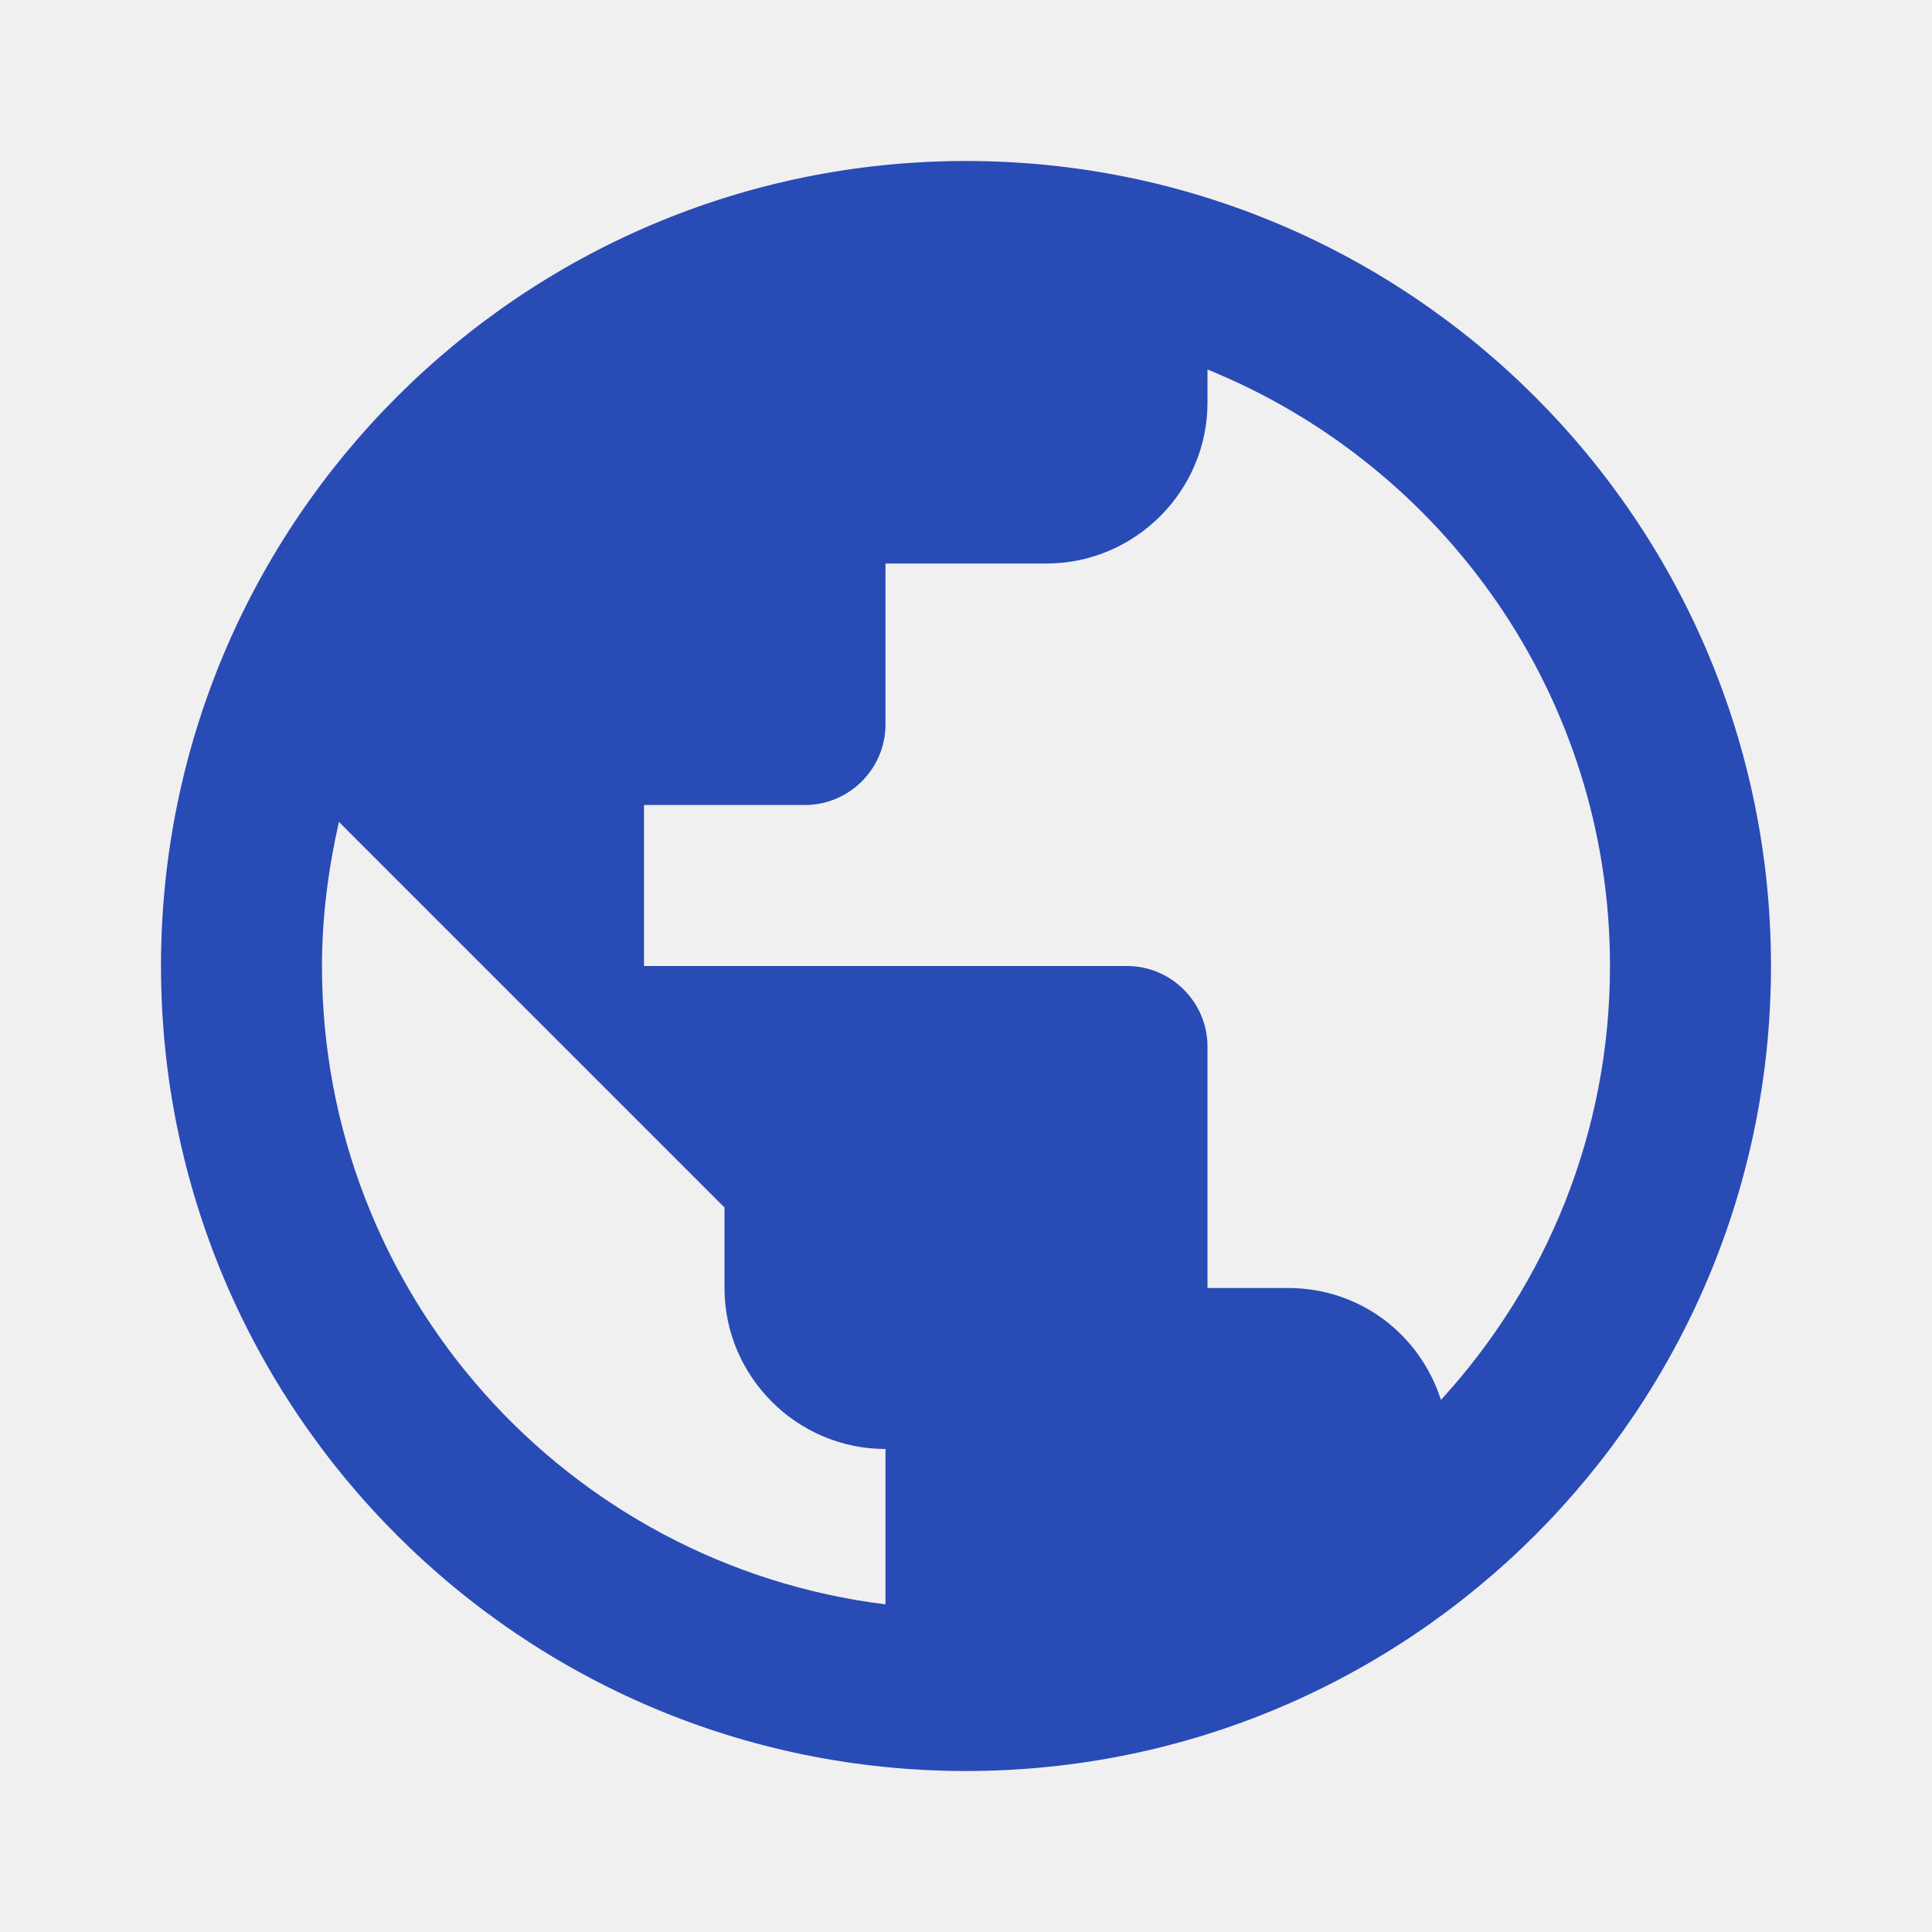
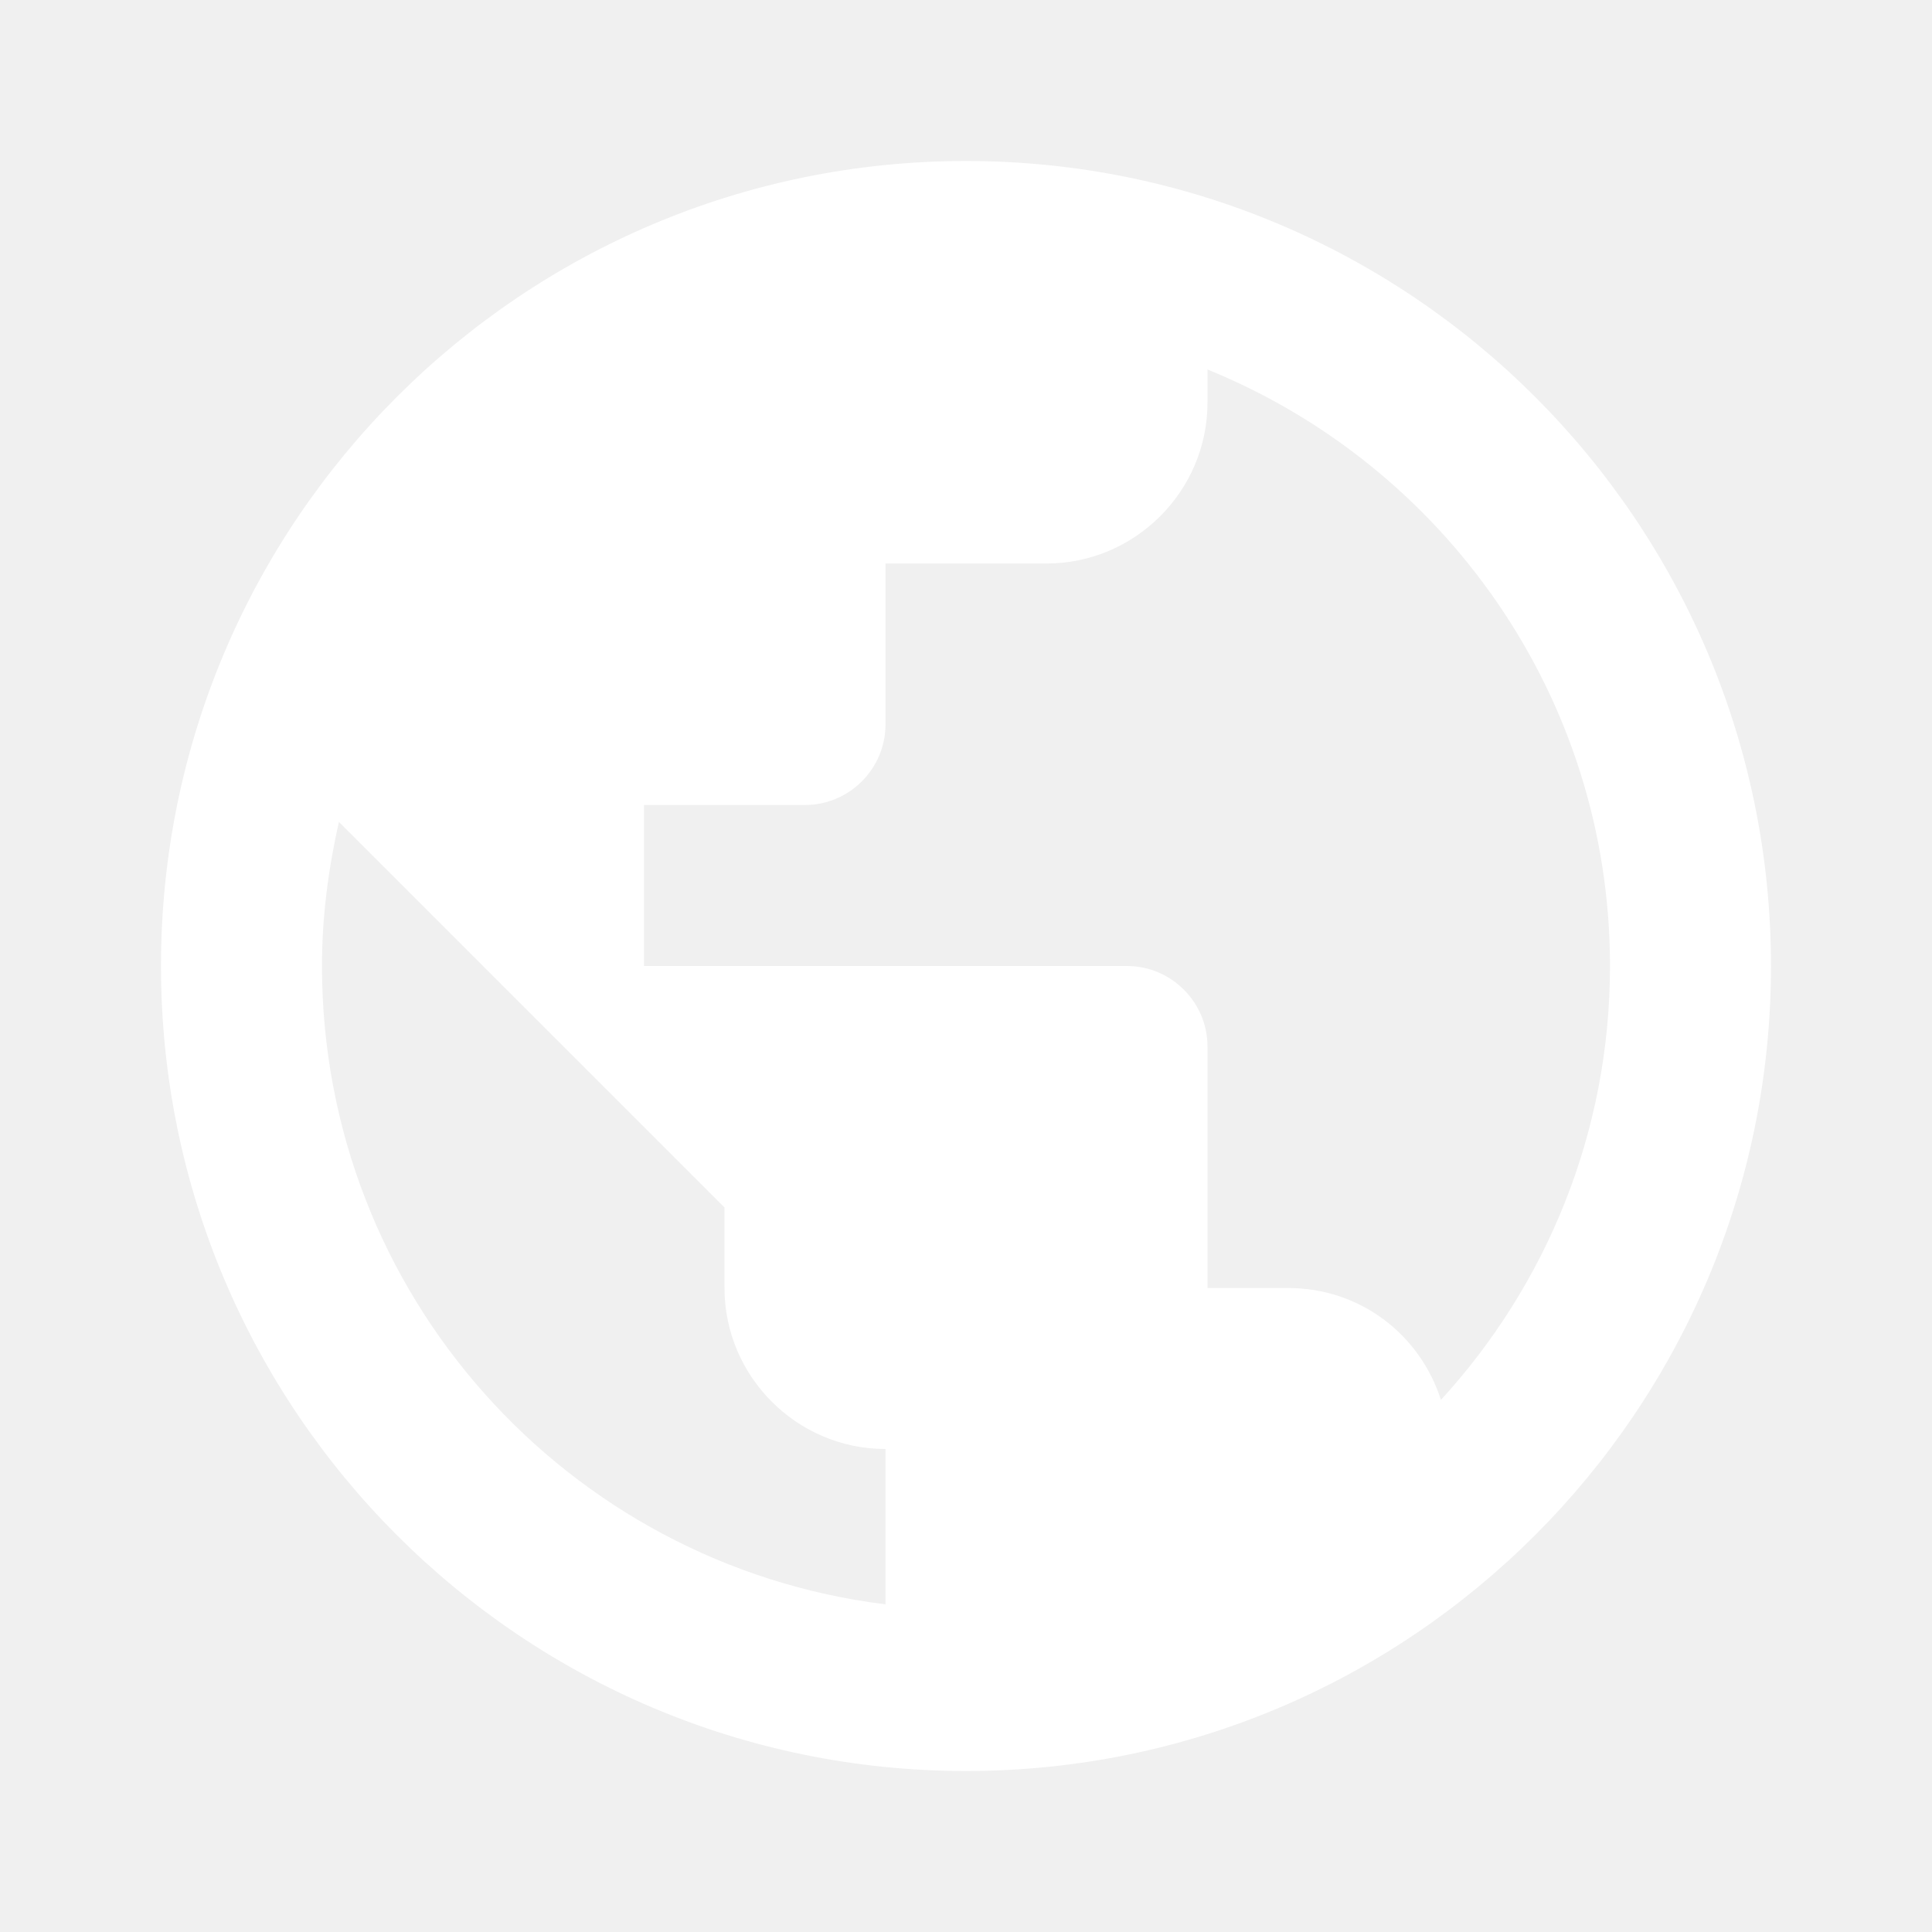
<svg xmlns="http://www.w3.org/2000/svg" width="82" height="82" viewBox="0 0 82 82" fill="none">
  <g clip-path="url(#clip0_129_12594)">
-     <path d="M41 6.833C22.14 6.833 6.833 22.14 6.833 41C6.833 59.86 22.14 75.167 41 75.167C59.86 75.167 75.166 59.86 75.166 41C75.166 22.14 59.86 6.833 41 6.833ZM37.583 68.094C24.087 66.42 13.666 54.94 13.666 41C13.666 38.882 13.94 36.866 14.384 34.884L30.75 51.25V54.667C30.75 58.425 33.825 61.5 37.583 61.5V68.094ZM61.158 59.416C60.27 56.648 57.741 54.667 54.666 54.667H51.25V44.417C51.25 42.538 49.712 41 47.833 41H27.333V34.167H34.166C36.045 34.167 37.583 32.629 37.583 30.75V23.917H44.416C48.175 23.917 51.25 20.842 51.25 17.083V15.683C61.261 19.748 68.333 29.554 68.333 41C68.333 48.107 65.6 54.564 61.158 59.416Z" fill="#294BB6" />
+     <path d="M41 6.833C22.14 6.833 6.833 22.14 6.833 41C6.833 59.86 22.14 75.167 41 75.167C59.86 75.167 75.166 59.86 75.166 41C75.166 22.14 59.86 6.833 41 6.833ZM37.583 68.094C24.087 66.42 13.666 54.94 13.666 41C13.666 38.882 13.94 36.866 14.384 34.884L30.75 51.25V54.667C30.75 58.425 33.825 61.5 37.583 61.5V68.094ZM61.158 59.416C60.27 56.648 57.741 54.667 54.666 54.667H51.25V44.417C51.25 42.538 49.712 41 47.833 41H27.333V34.167H34.166C36.045 34.167 37.583 32.629 37.583 30.75V23.917H44.416C48.175 23.917 51.25 20.842 51.25 17.083V15.683C61.261 19.748 68.333 29.554 68.333 41C68.333 48.107 65.6 54.564 61.158 59.416Z" fill="#ffffff" />
  </g>
  <defs>
    <clipPath id="clip0_129_12594">
      <rect width="82" height="82" fill="white" />
    </clipPath>
  </defs>
</svg>
